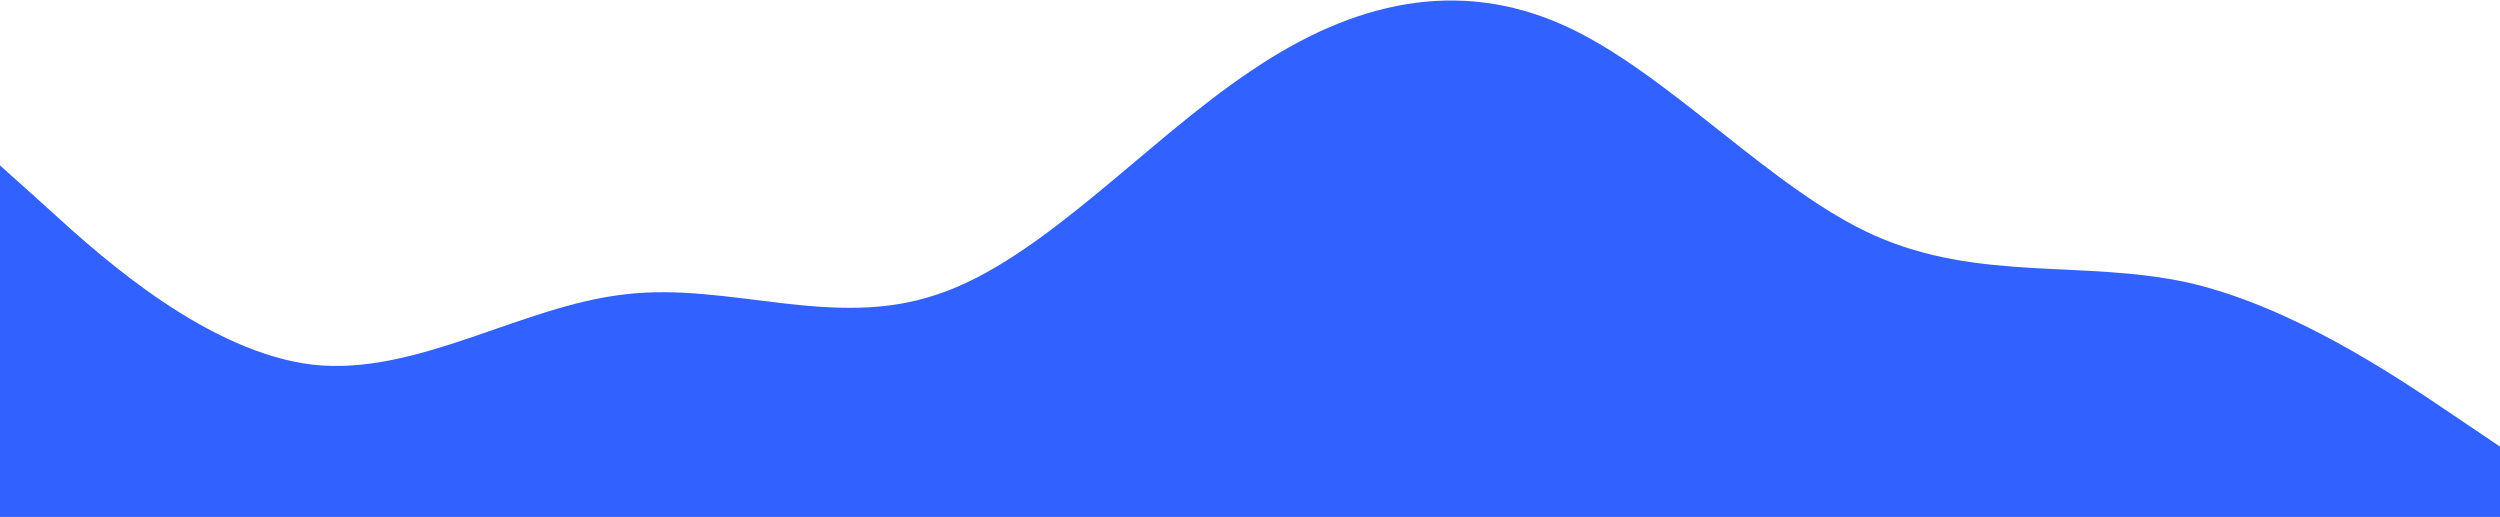
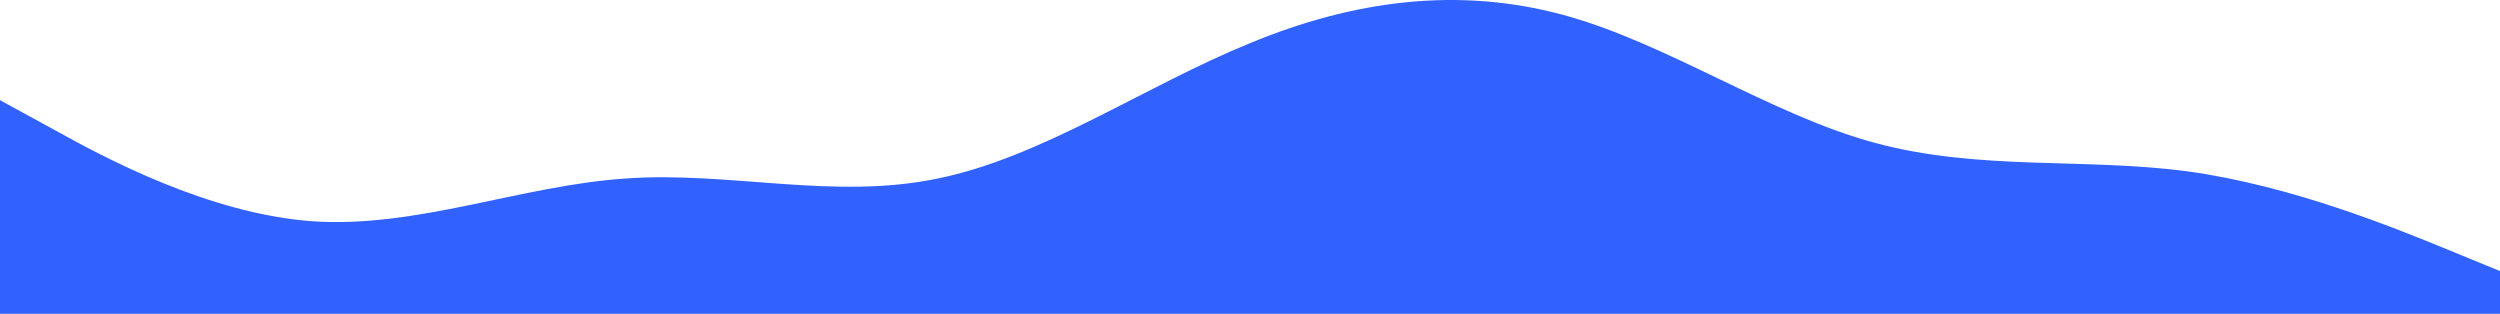
- <svg xmlns="http://www.w3.org/2000/svg" width="1920" height="397" viewBox="0 0 1920 397" fill="none">
-   <path d="M1920 343L1880 316C1840 289 1760 235 1680 216.944C1600 199.562 1520 216.437 1440 181C1360 145.562 1280 54.438 1200 19C1120 -16.438 1040 0.438 960 54.944C880 108.437 800 199.562 720 226.056C640 253.562 560 216.437 480 226.056C400 235 320 289 240 280.056C160 270.437 80 199.562 40 162.944L0 127V397H40C80 397 160 397 240 397C320 397 400 397 480 397C560 397 640 397 720 397C800 397 880 397 960 397C1040 397 1120 397 1200 397C1280 397 1360 397 1440 397C1520 397 1600 397 1680 397C1760 397 1840 397 1880 397H1920V343Z" fill="#3162FF" />
+ <svg xmlns="http://www.w3.org/2000/svg" width="1920" height="241" viewBox="0 0 1920 241" fill="none">
+   <path d="M1920 208.188L1880 191.782C1840 175.375 1760 142.563 1680 131.592C1600 121.03 1520 131.284 1440 109.751C1360 88.218 1280 32.847 1200 11.314C1120 -10.219 1040 0.035 960 33.155C880 65.659 800 121.03 720 137.129C640 153.842 560 131.284 480 137.129C400 142.563 320 175.375 240 169.941C160 164.096 80 121.03 40 98.779L-5.72205e-05 76.939V241H40C80 241 160 241 240 241C320 241 400 241 480 241C560 241 640 241 720 241C800 241 880 241 960 241C1040 241 1120 241 1200 241C1280 241 1360 241 1440 241C1520 241 1600 241 1680 241C1760 241 1840 241 1880 241H1920V208.188Z" fill="#3162FF" />
</svg>
